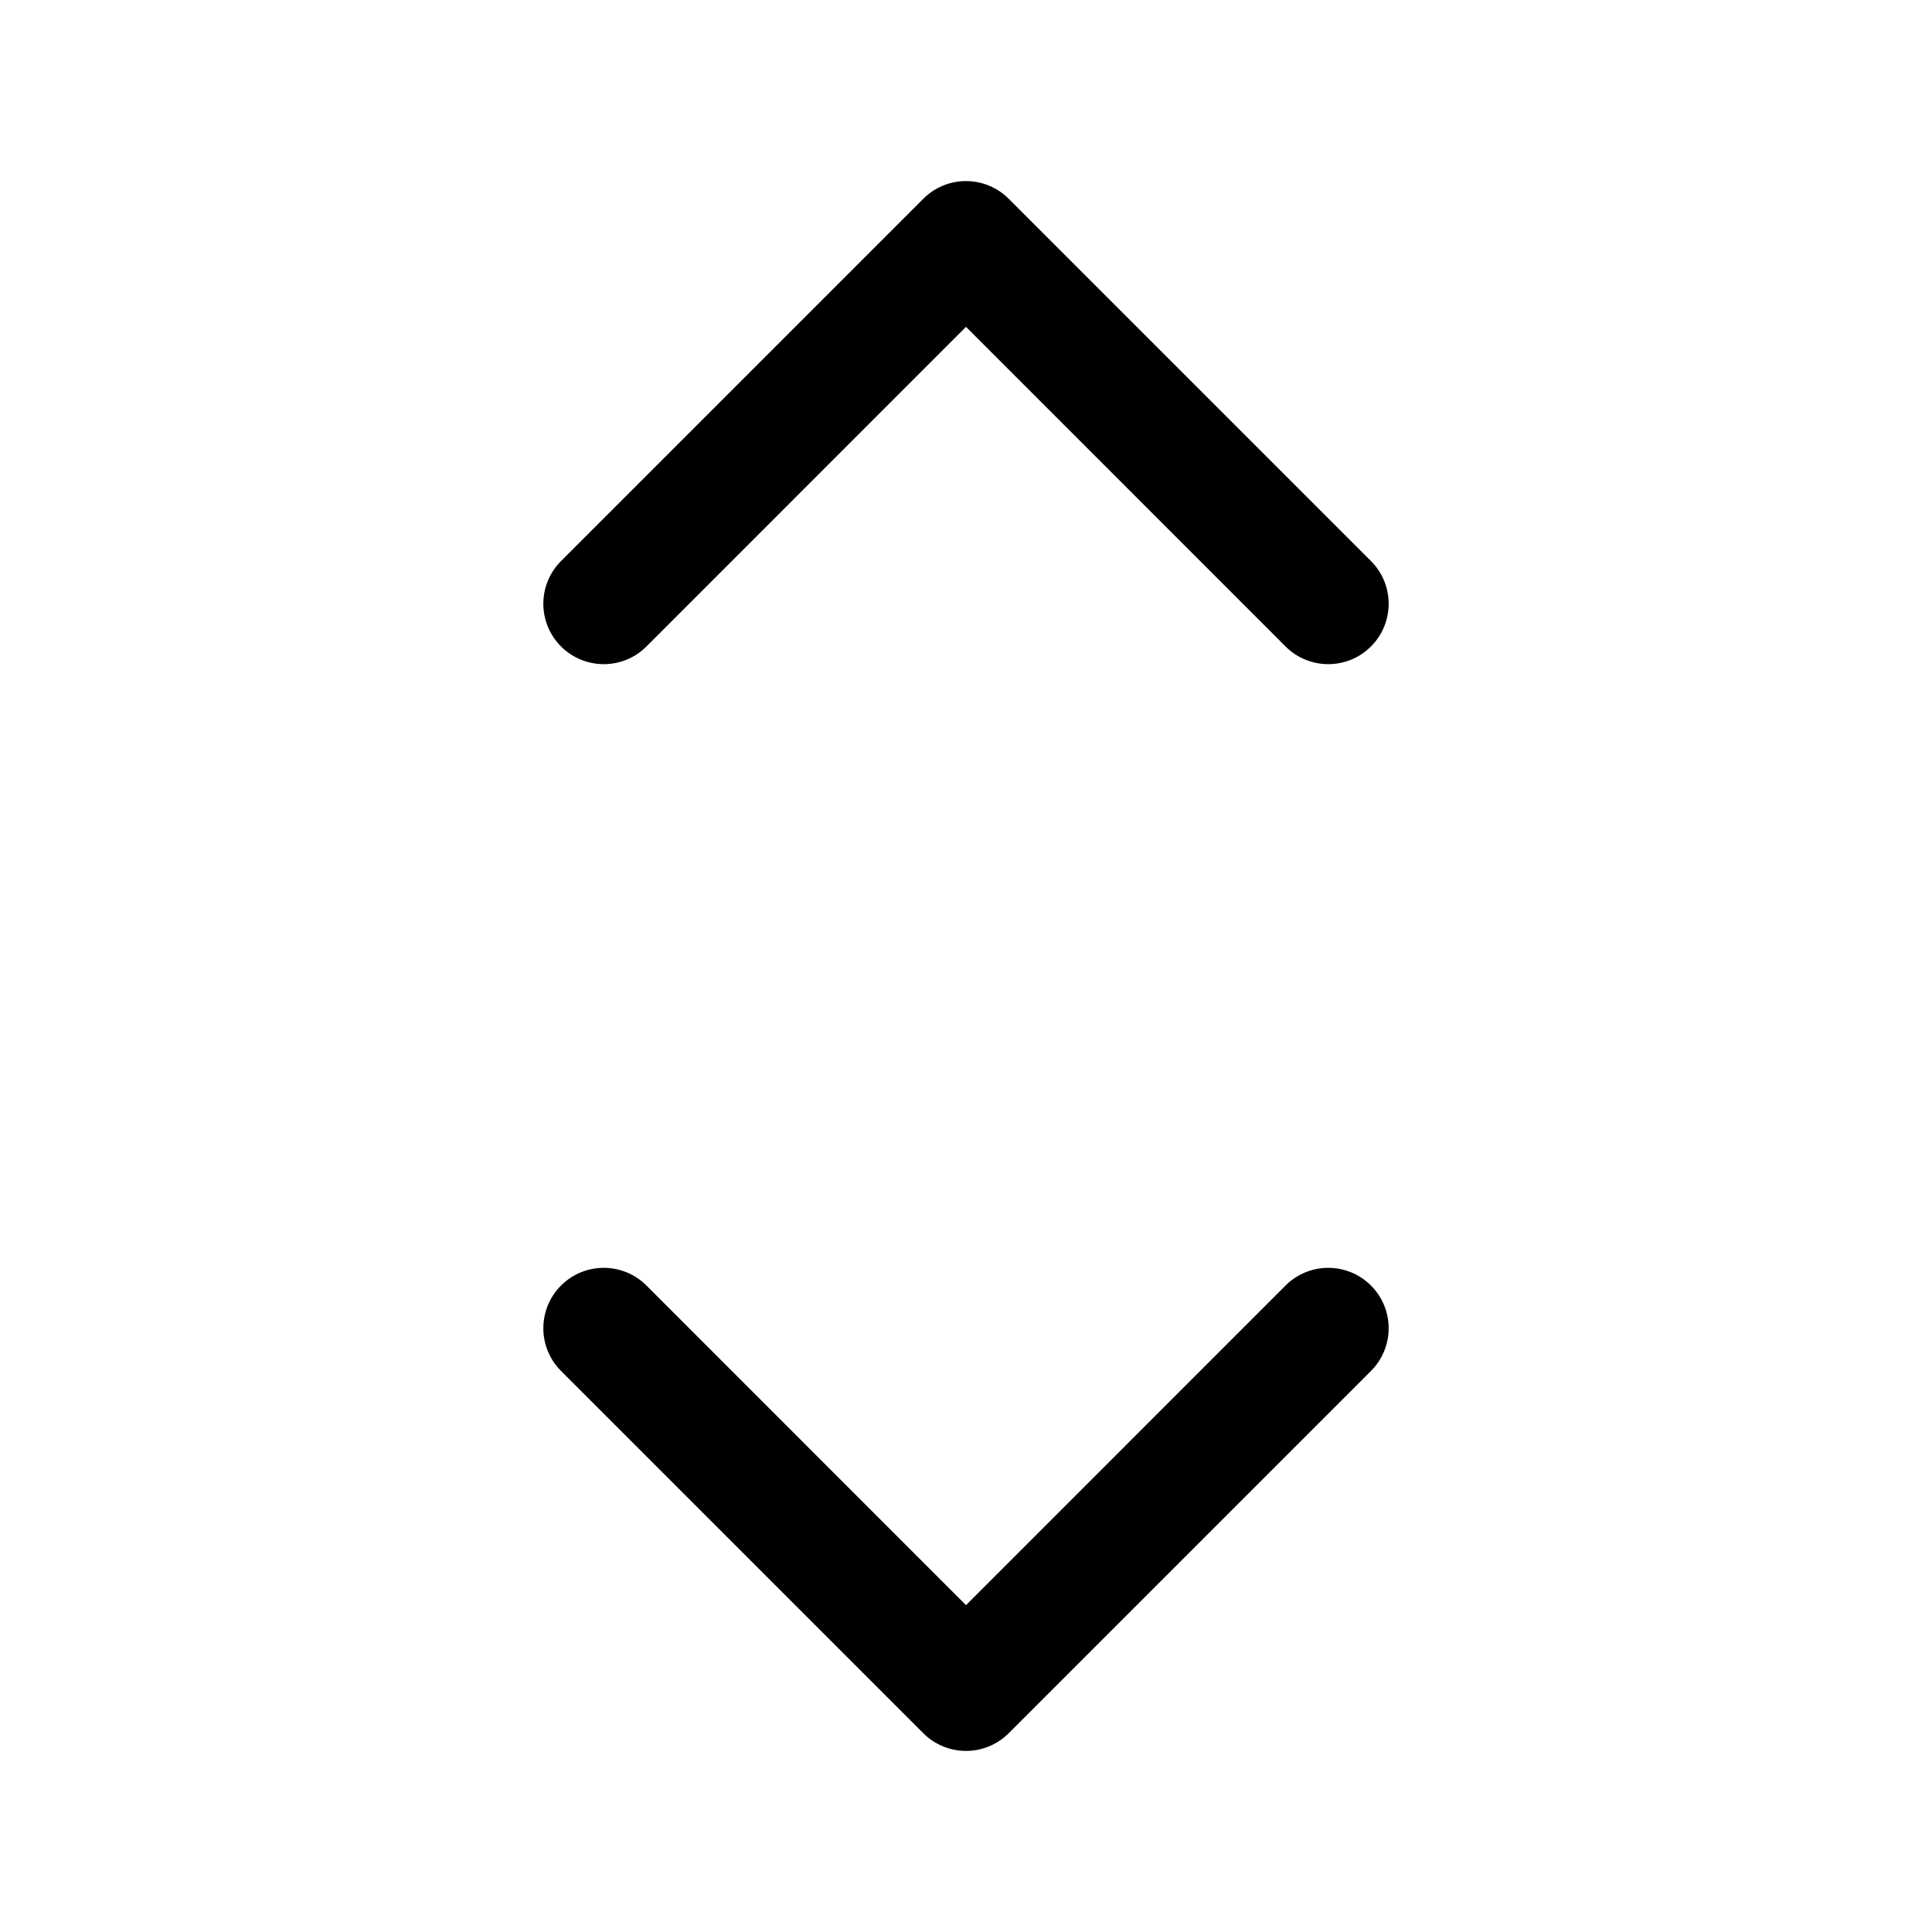
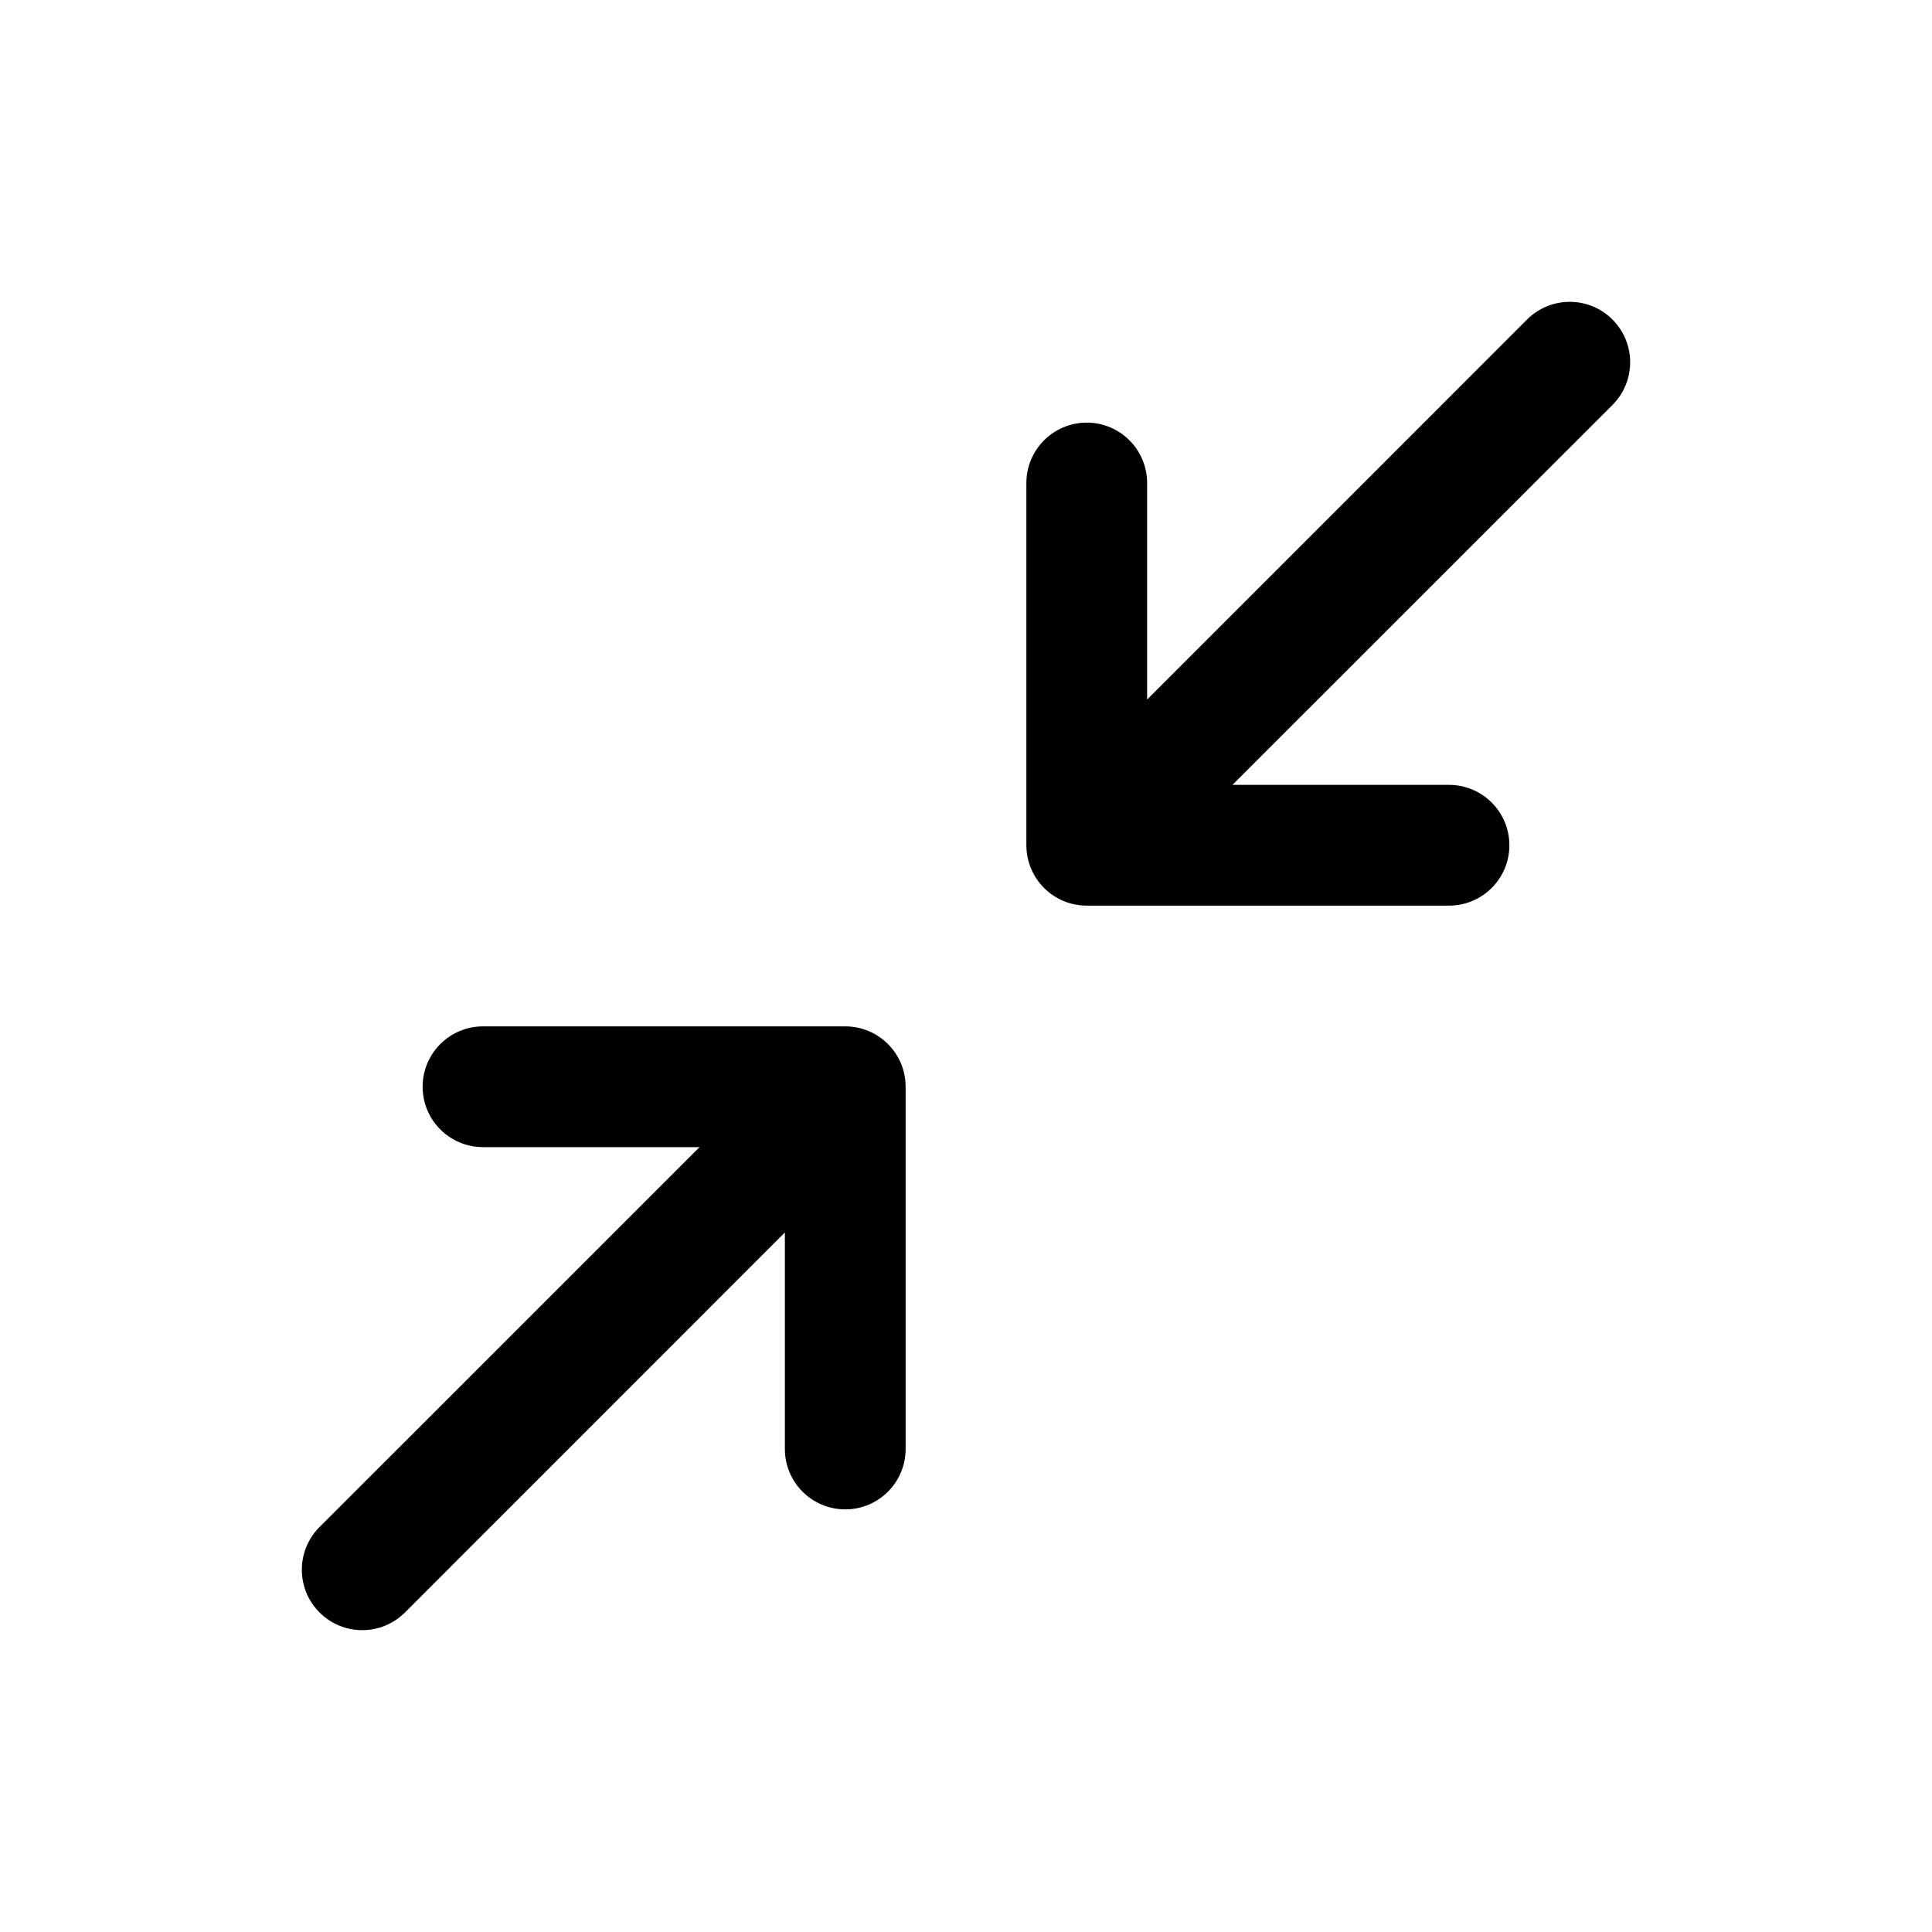
<svg xmlns="http://www.w3.org/2000/svg" viewBox="0 0 24 24" fill="currentColor">
  <g transform="scale(0.09375)">
-     <path d="M181.66,170.34a8,8,0,0,1,0,11.32l-48,48a8,8,0,0,1-11.32,0l-48-48a8,8,0,0,1,11.32-11.32L128,212.69l42.34-42.35A8,8,0,0,1,181.66,170.34Zm-96-84.68L128,43.31l42.34,42.35a8,8,0,0,0,11.32-11.32l-48-48a8,8,0,0,0-11.32,0l-48,48A8,8,0,0,0,85.66,85.66Z" />
+     <path d="M213.66,53.66,163.31,104H192a8,8,0,0,1,0,16H144a8,8,0,0,1-8-8V64a8,8,0,0,1,16,0V92.69l50.34-50.35a8,8,0,0,1,11.32,11.32ZM112,136H64a8,8,0,0,0,0,16H92.69L42.34,202.34a8,8,0,0,0,11.32,11.32L104,163.31V192a8,8,0,0,0,16,0V144A8,8,0,0,0,112,136Z" />
  </g>
</svg>
